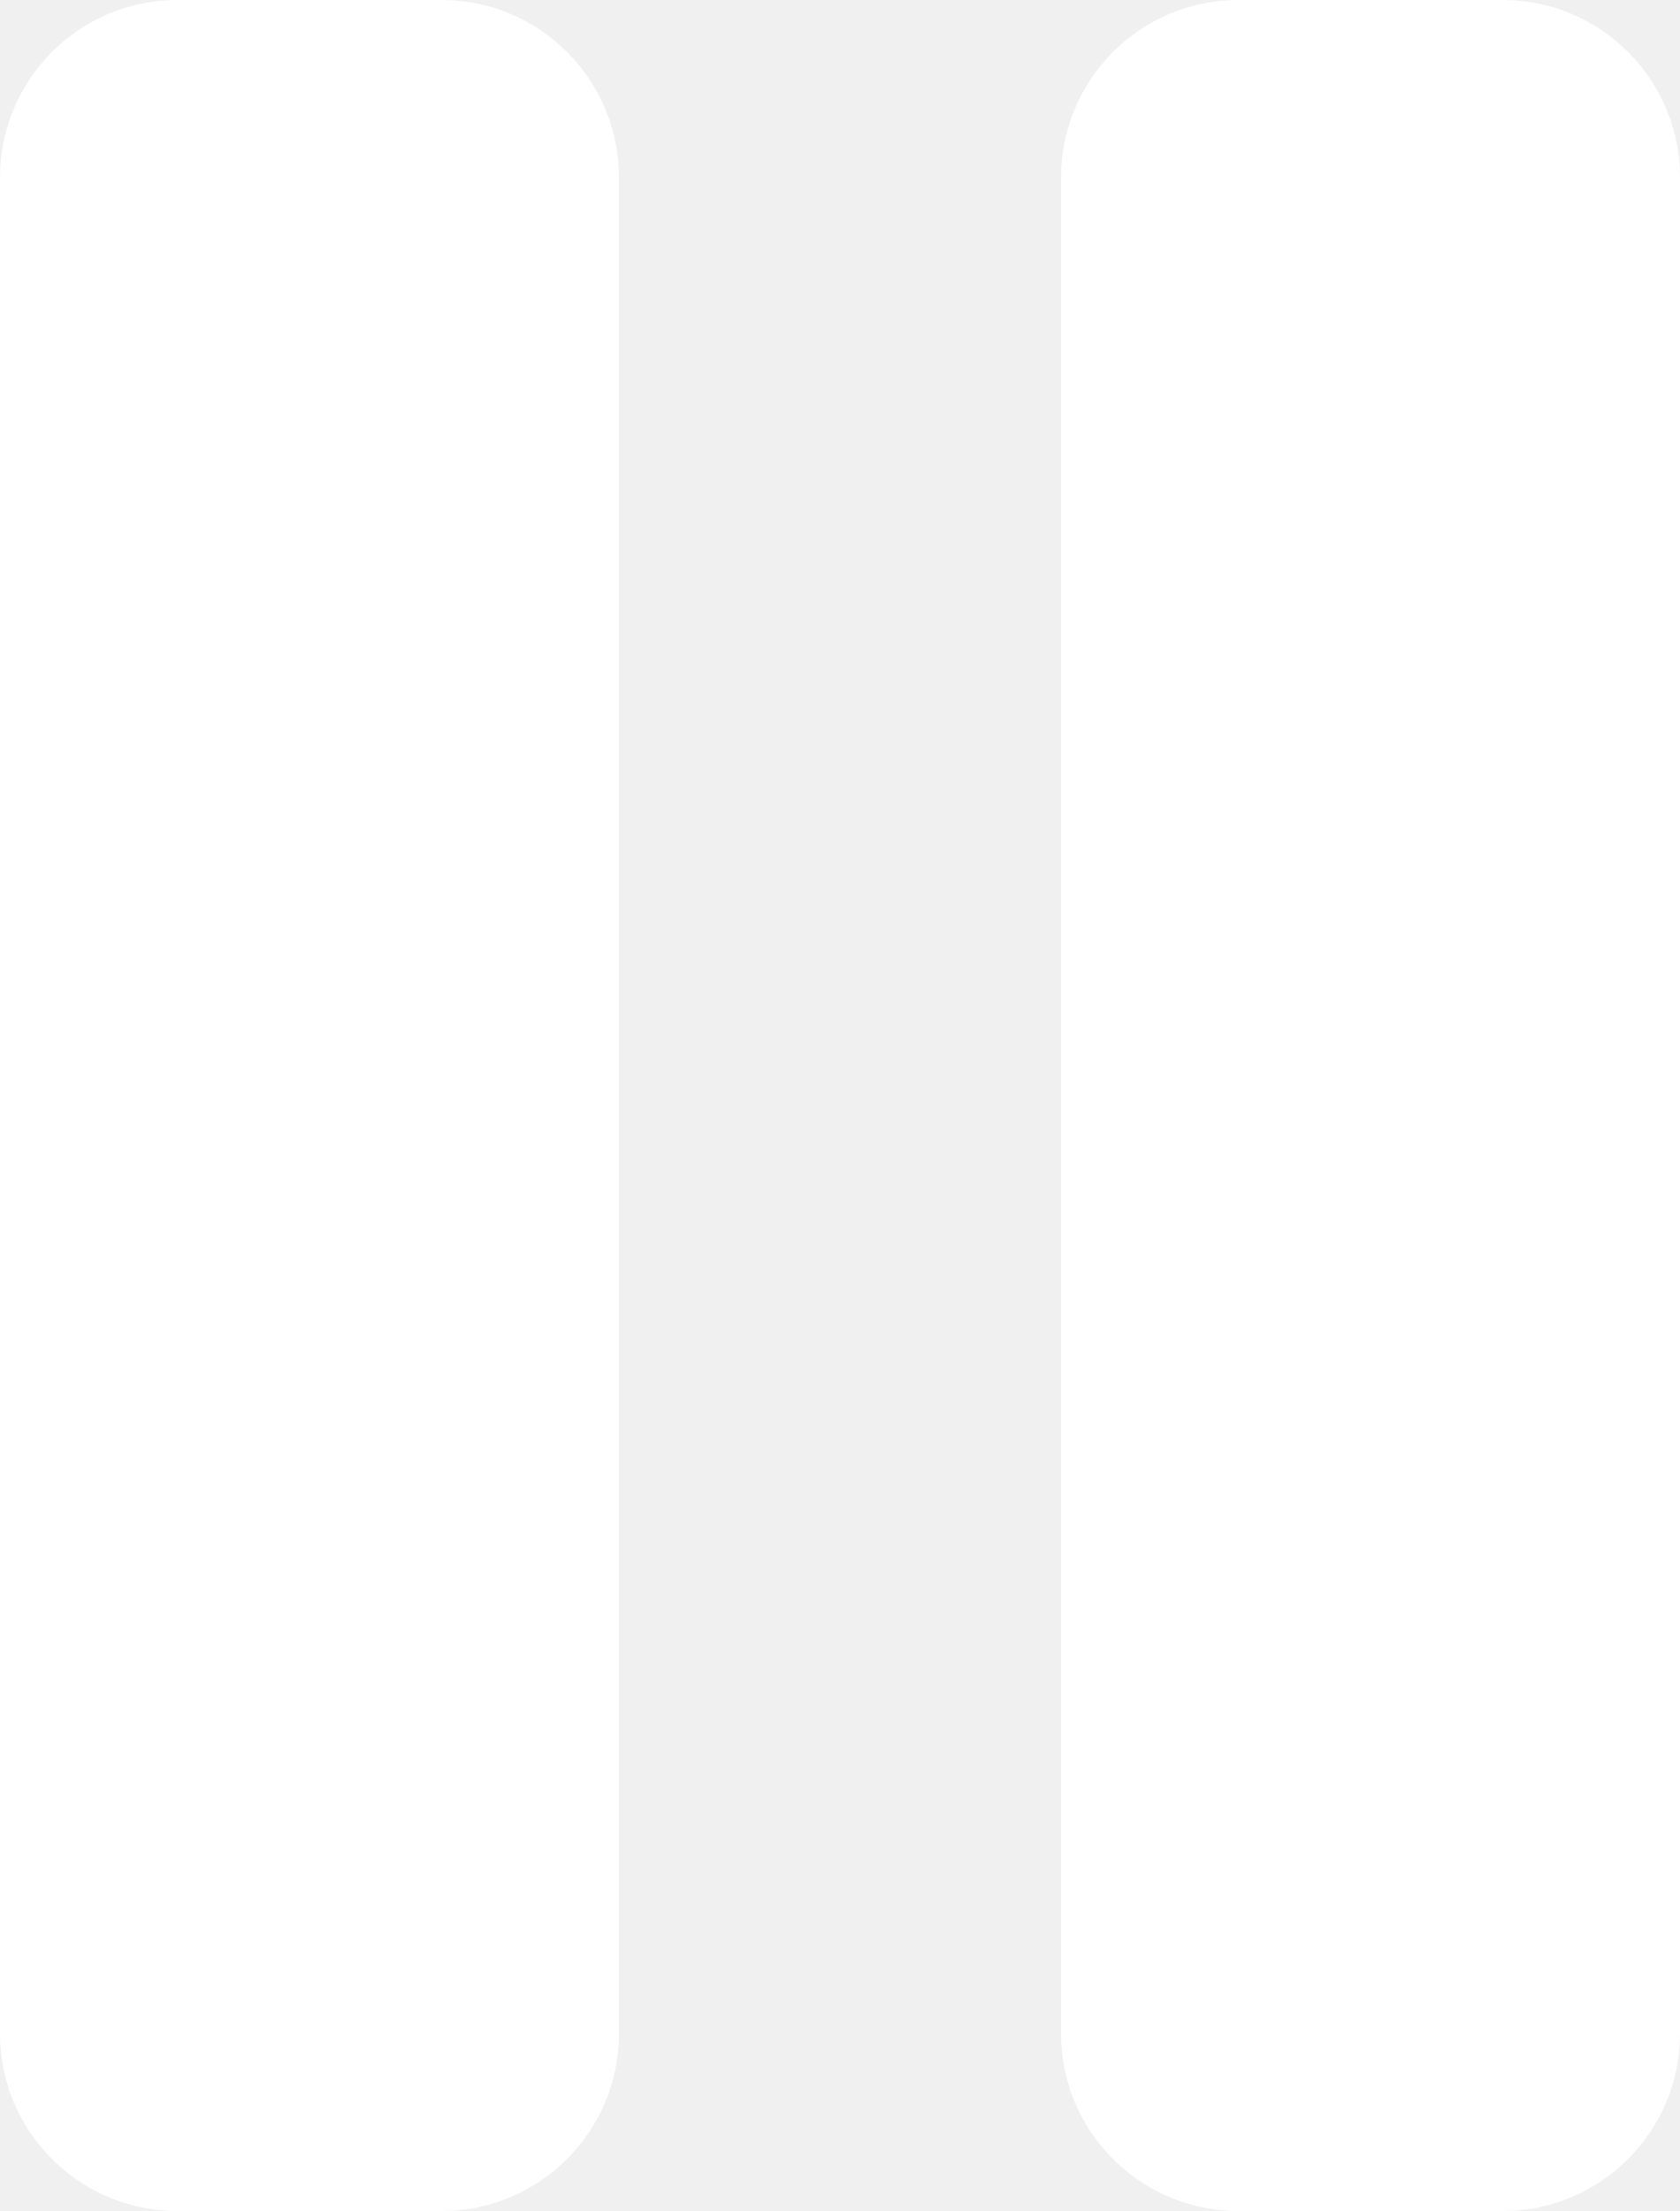
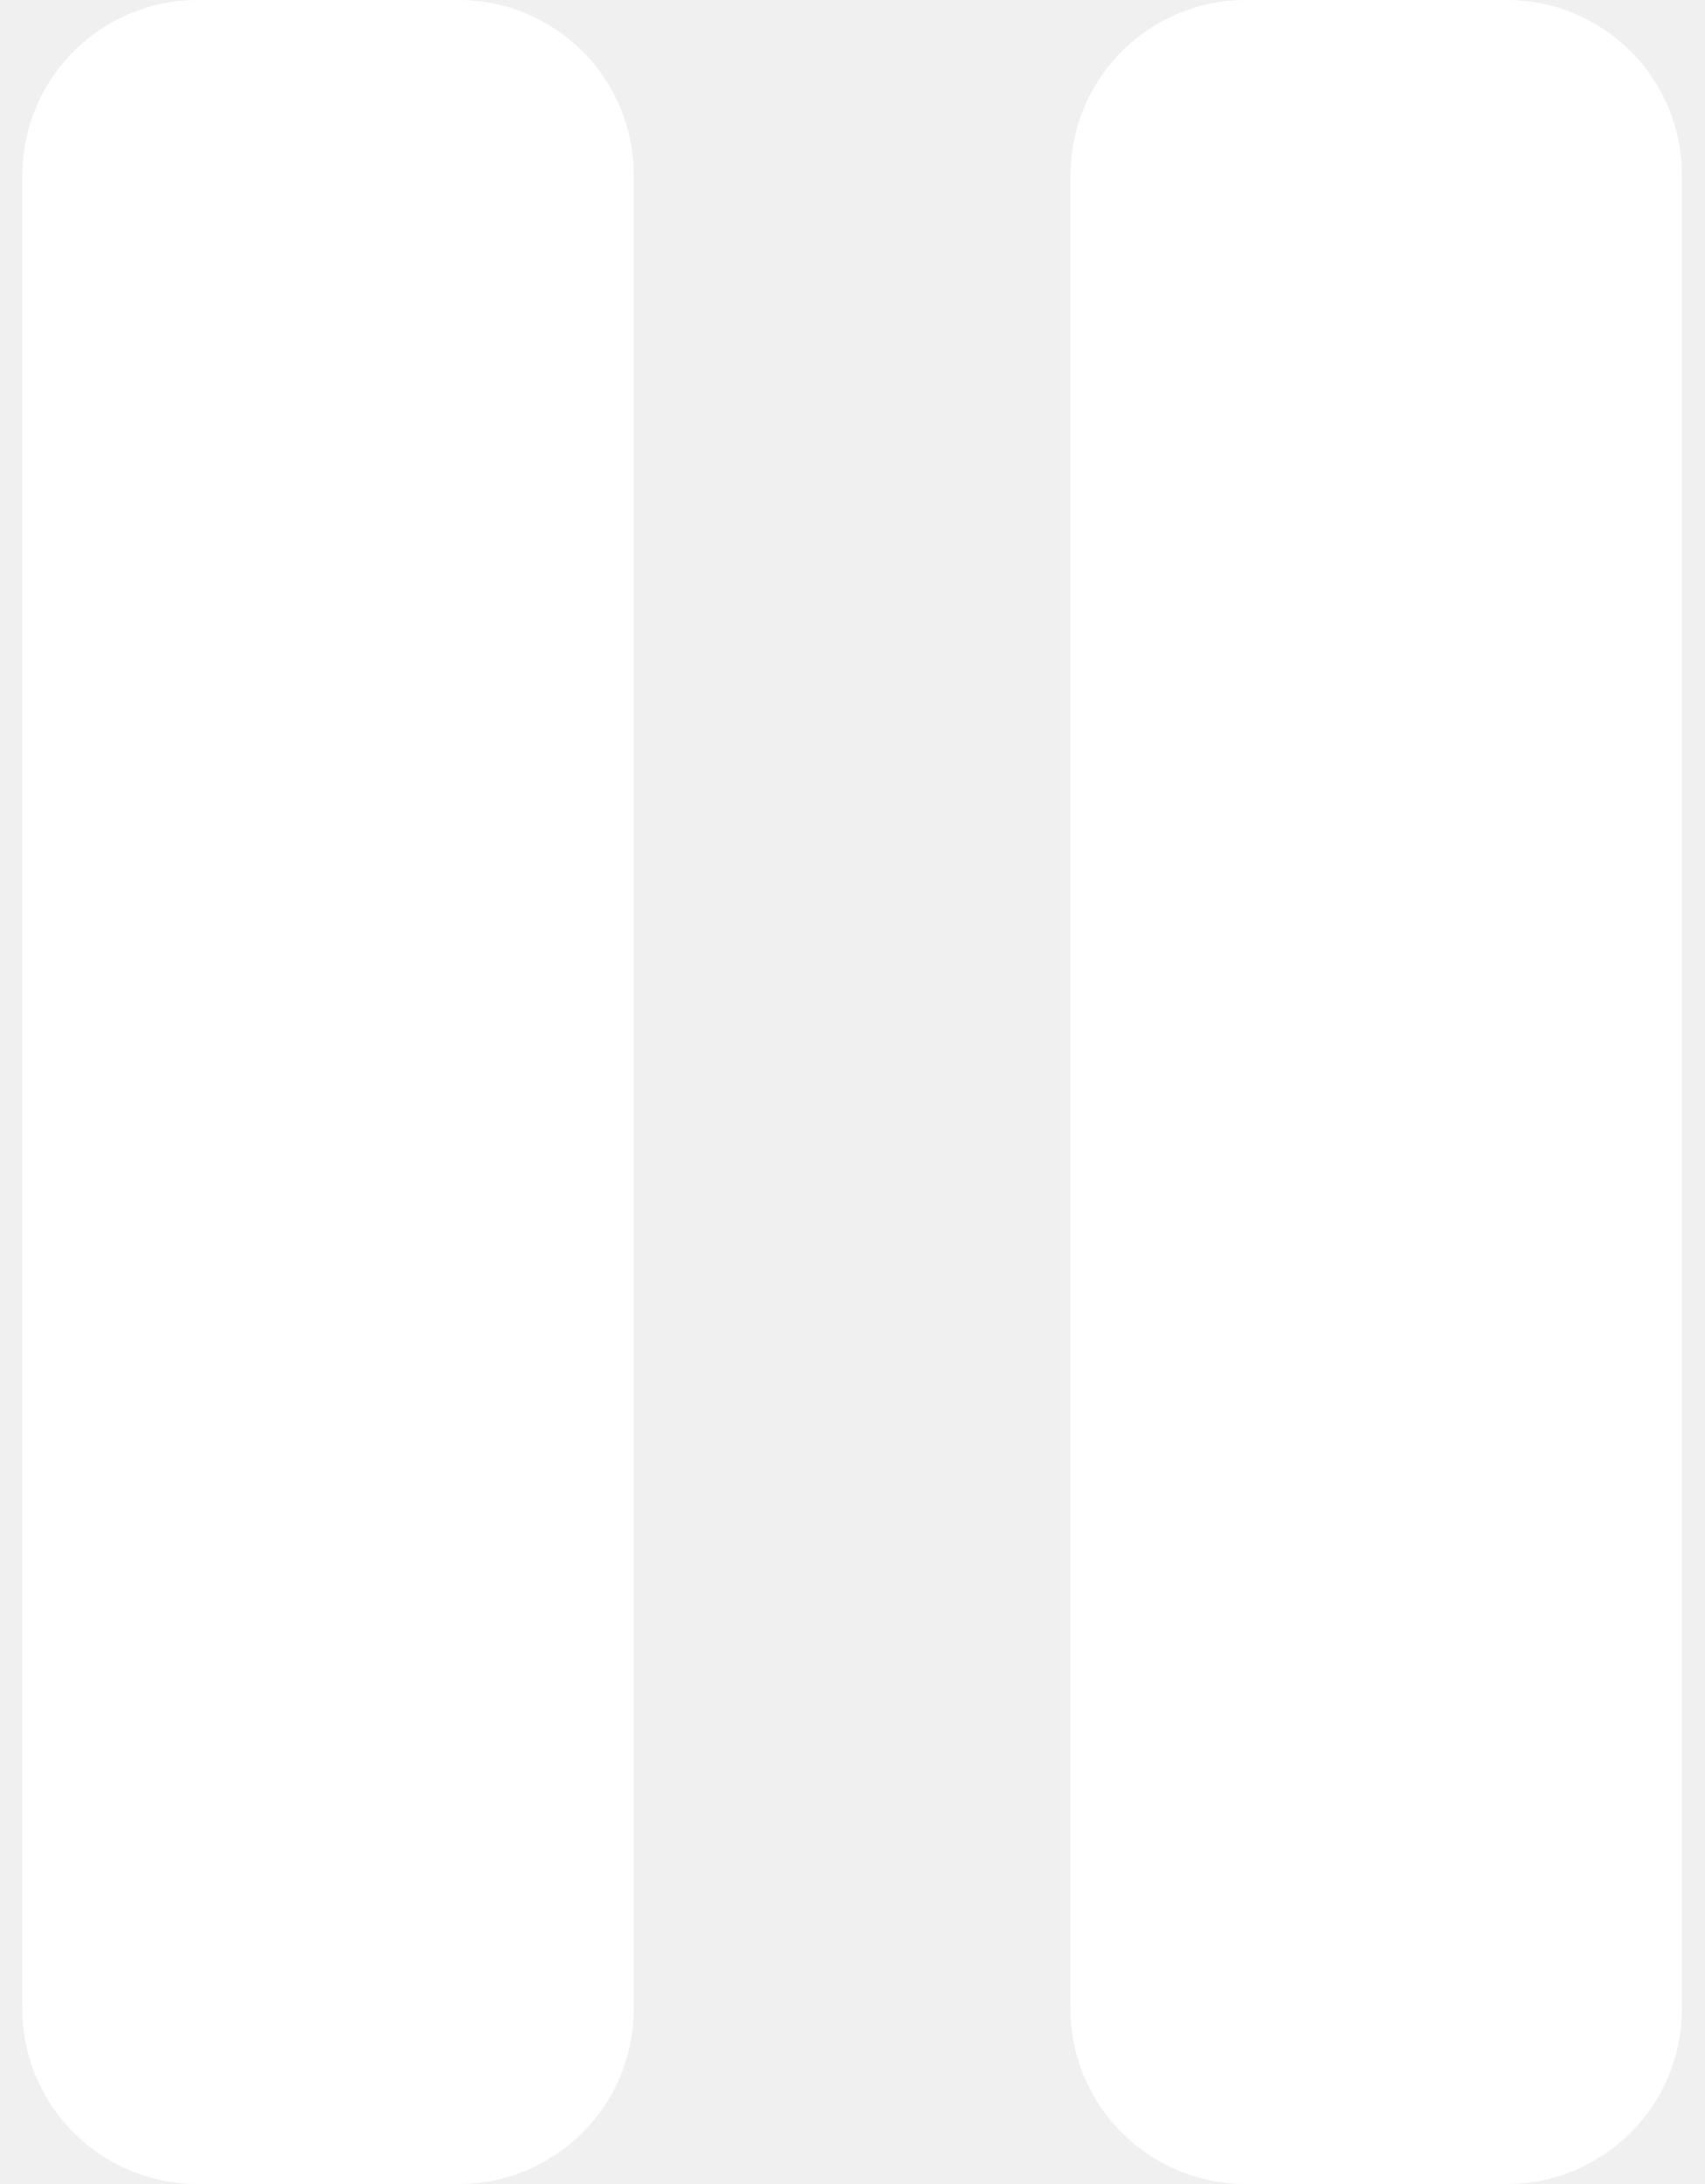
- <svg xmlns="http://www.w3.org/2000/svg" width="19" height="25">
-   <path d="M2 0h3a2.006 2.006 0 0 1 2 2v21a2.006 2.006 0 0 1-2 2H2a2.006 2.006 0 0 1-2-2V2a2.006 2.006 0 0 1 2-2zm12 0h3a2.006 2.006 0 0 1 2 2v21a2.006 2.006 0 0 1-2 2h-3a2.006 2.006 0 0 1-2-2V2a2.006 2.006 0 0 1 2-2z" fill="#fff" fill-rule="evenodd" />
+ <svg xmlns="http://www.w3.org/2000/svg" id="Слой_1" width="32" height="41" data-name="Слой 1" viewBox="0 0 19 25">
+   <defs>
+     <style>.cls-1{fill:#fff;}</style>
+   </defs>
+   <path class="cls-1" d="M2,0H5A2.006,2.006,0,0,1,7,2V23a2.006,2.006,0,0,1-2,2H2a2.006,2.006,0,0,1-2-2V2A2.006,2.006,0,0,1,2,0ZM14,0h3a2.006,2.006,0,0,1,2,2V23a2.006,2.006,0,0,1-2,2H14a2.006,2.006,0,0,1-2-2V2A2.006,2.006,0,0,1,14,0Z" />
</svg>
